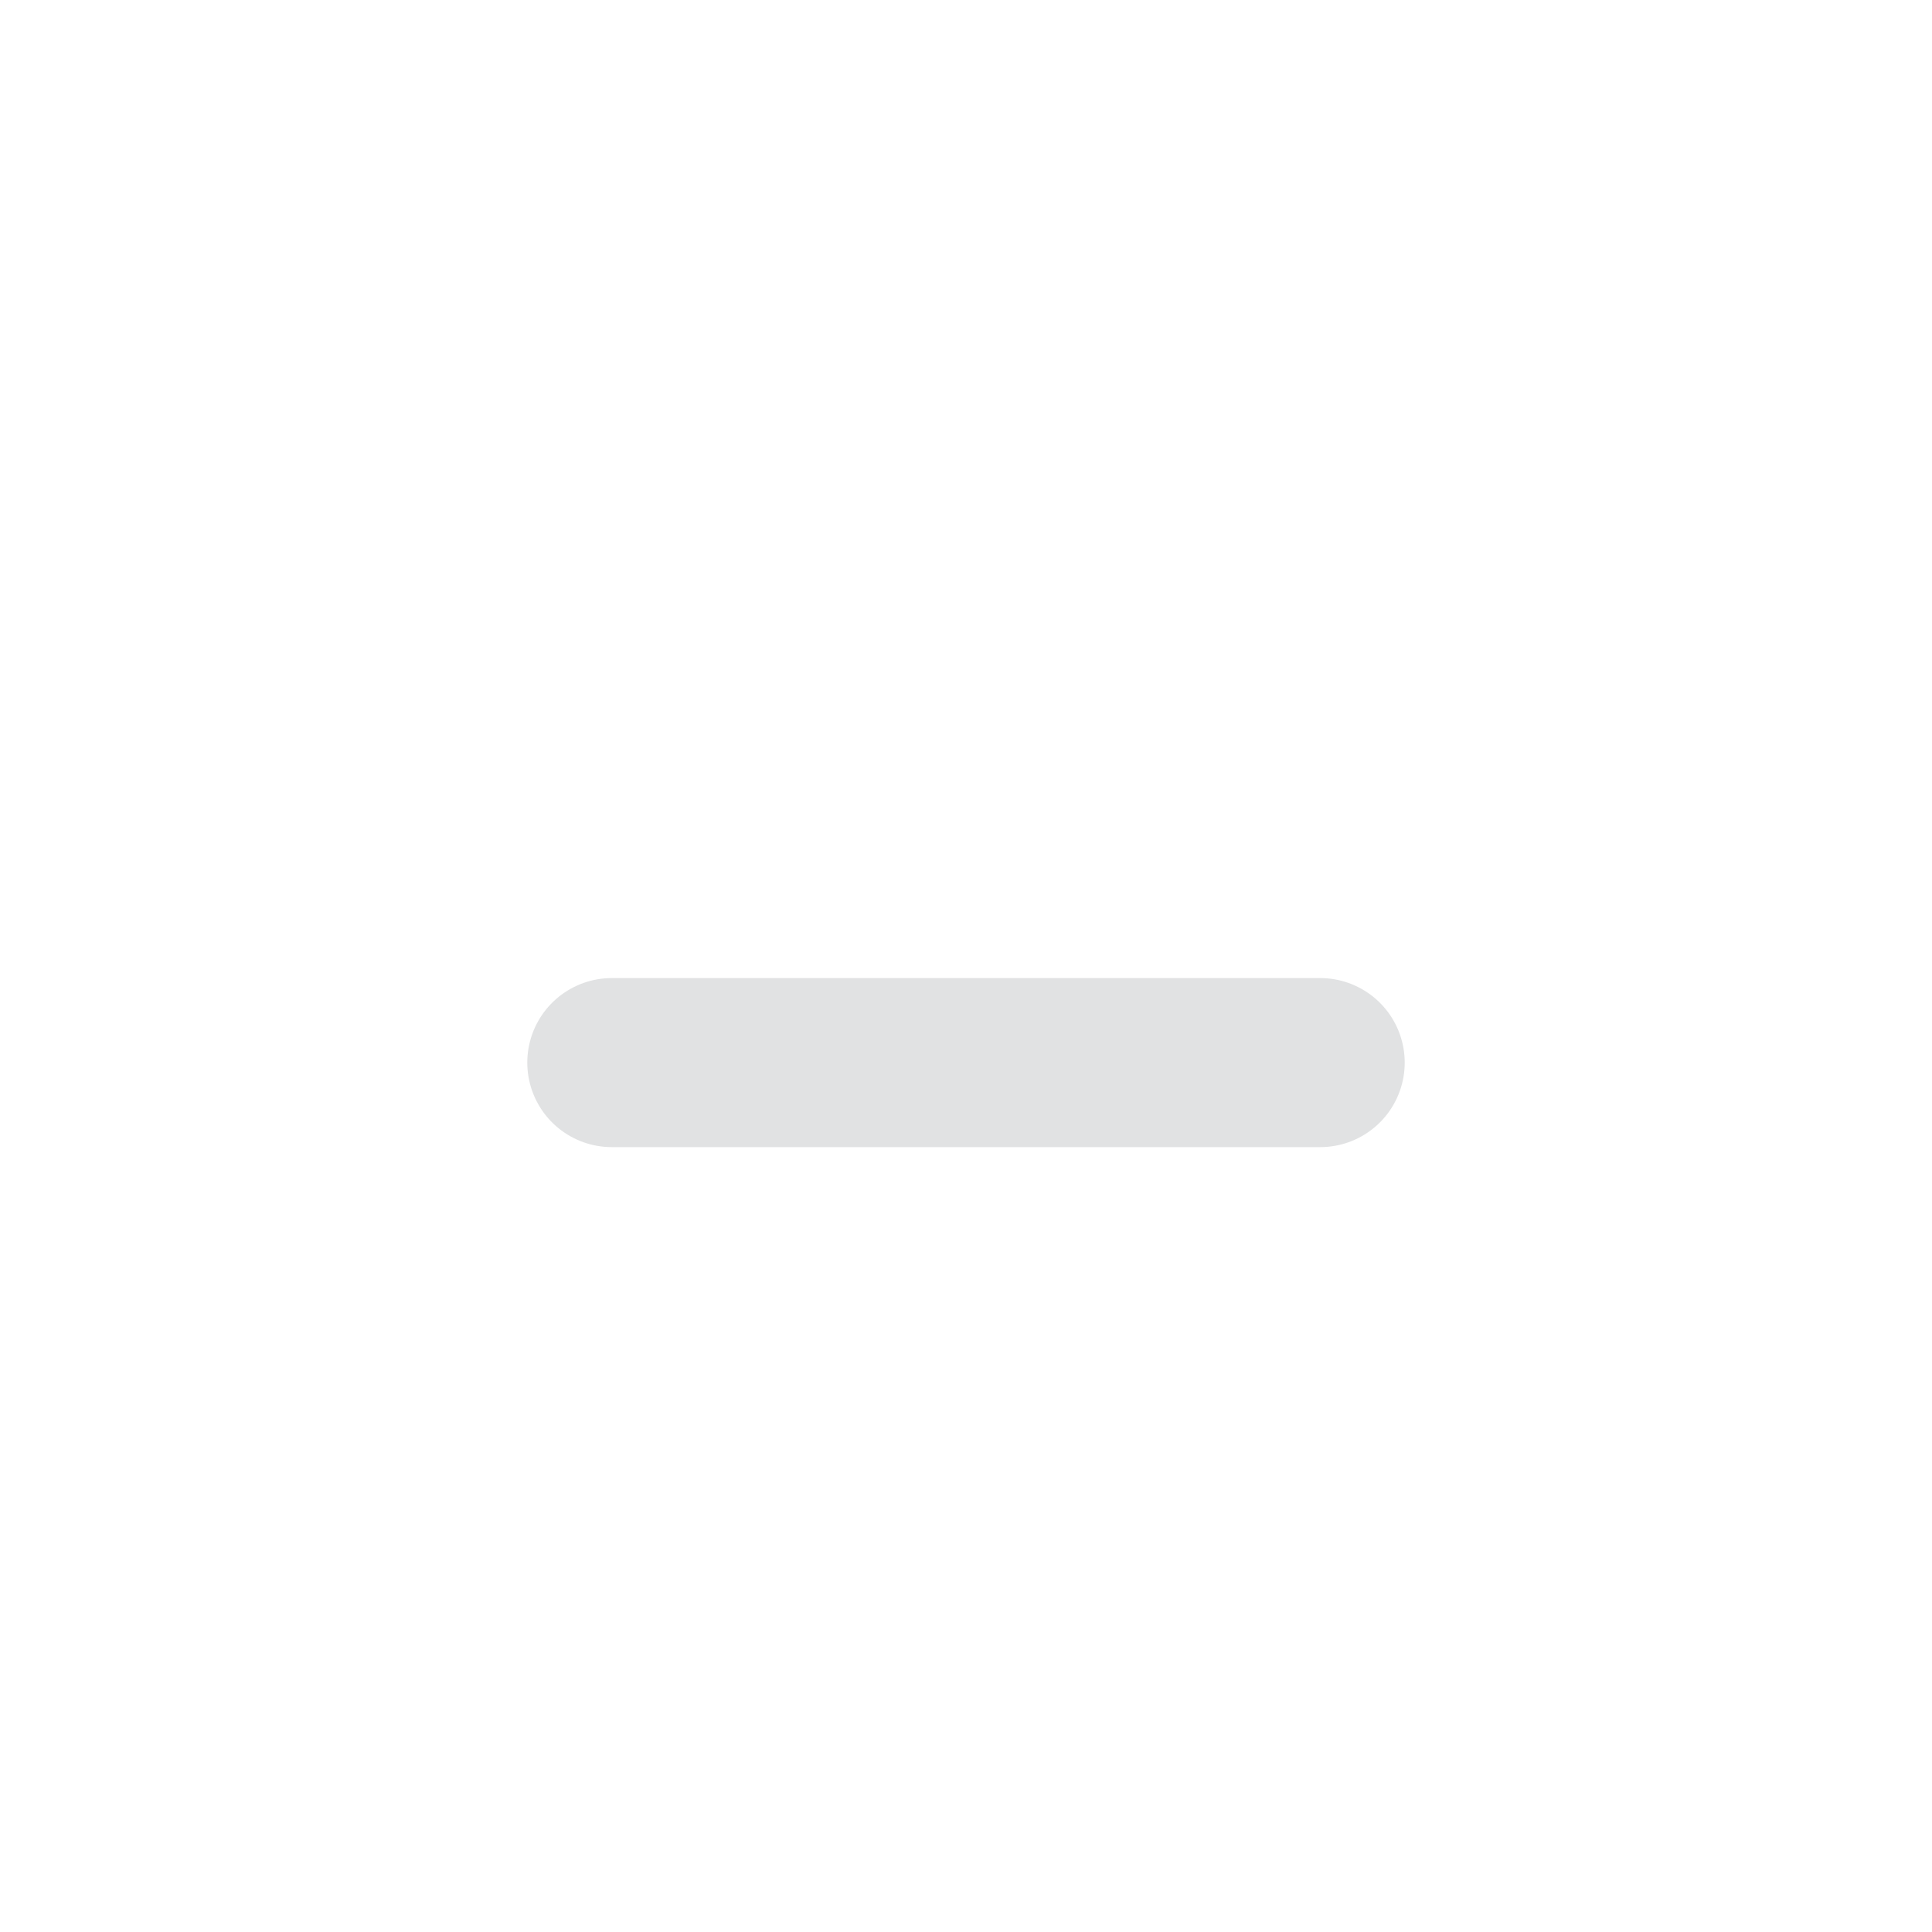
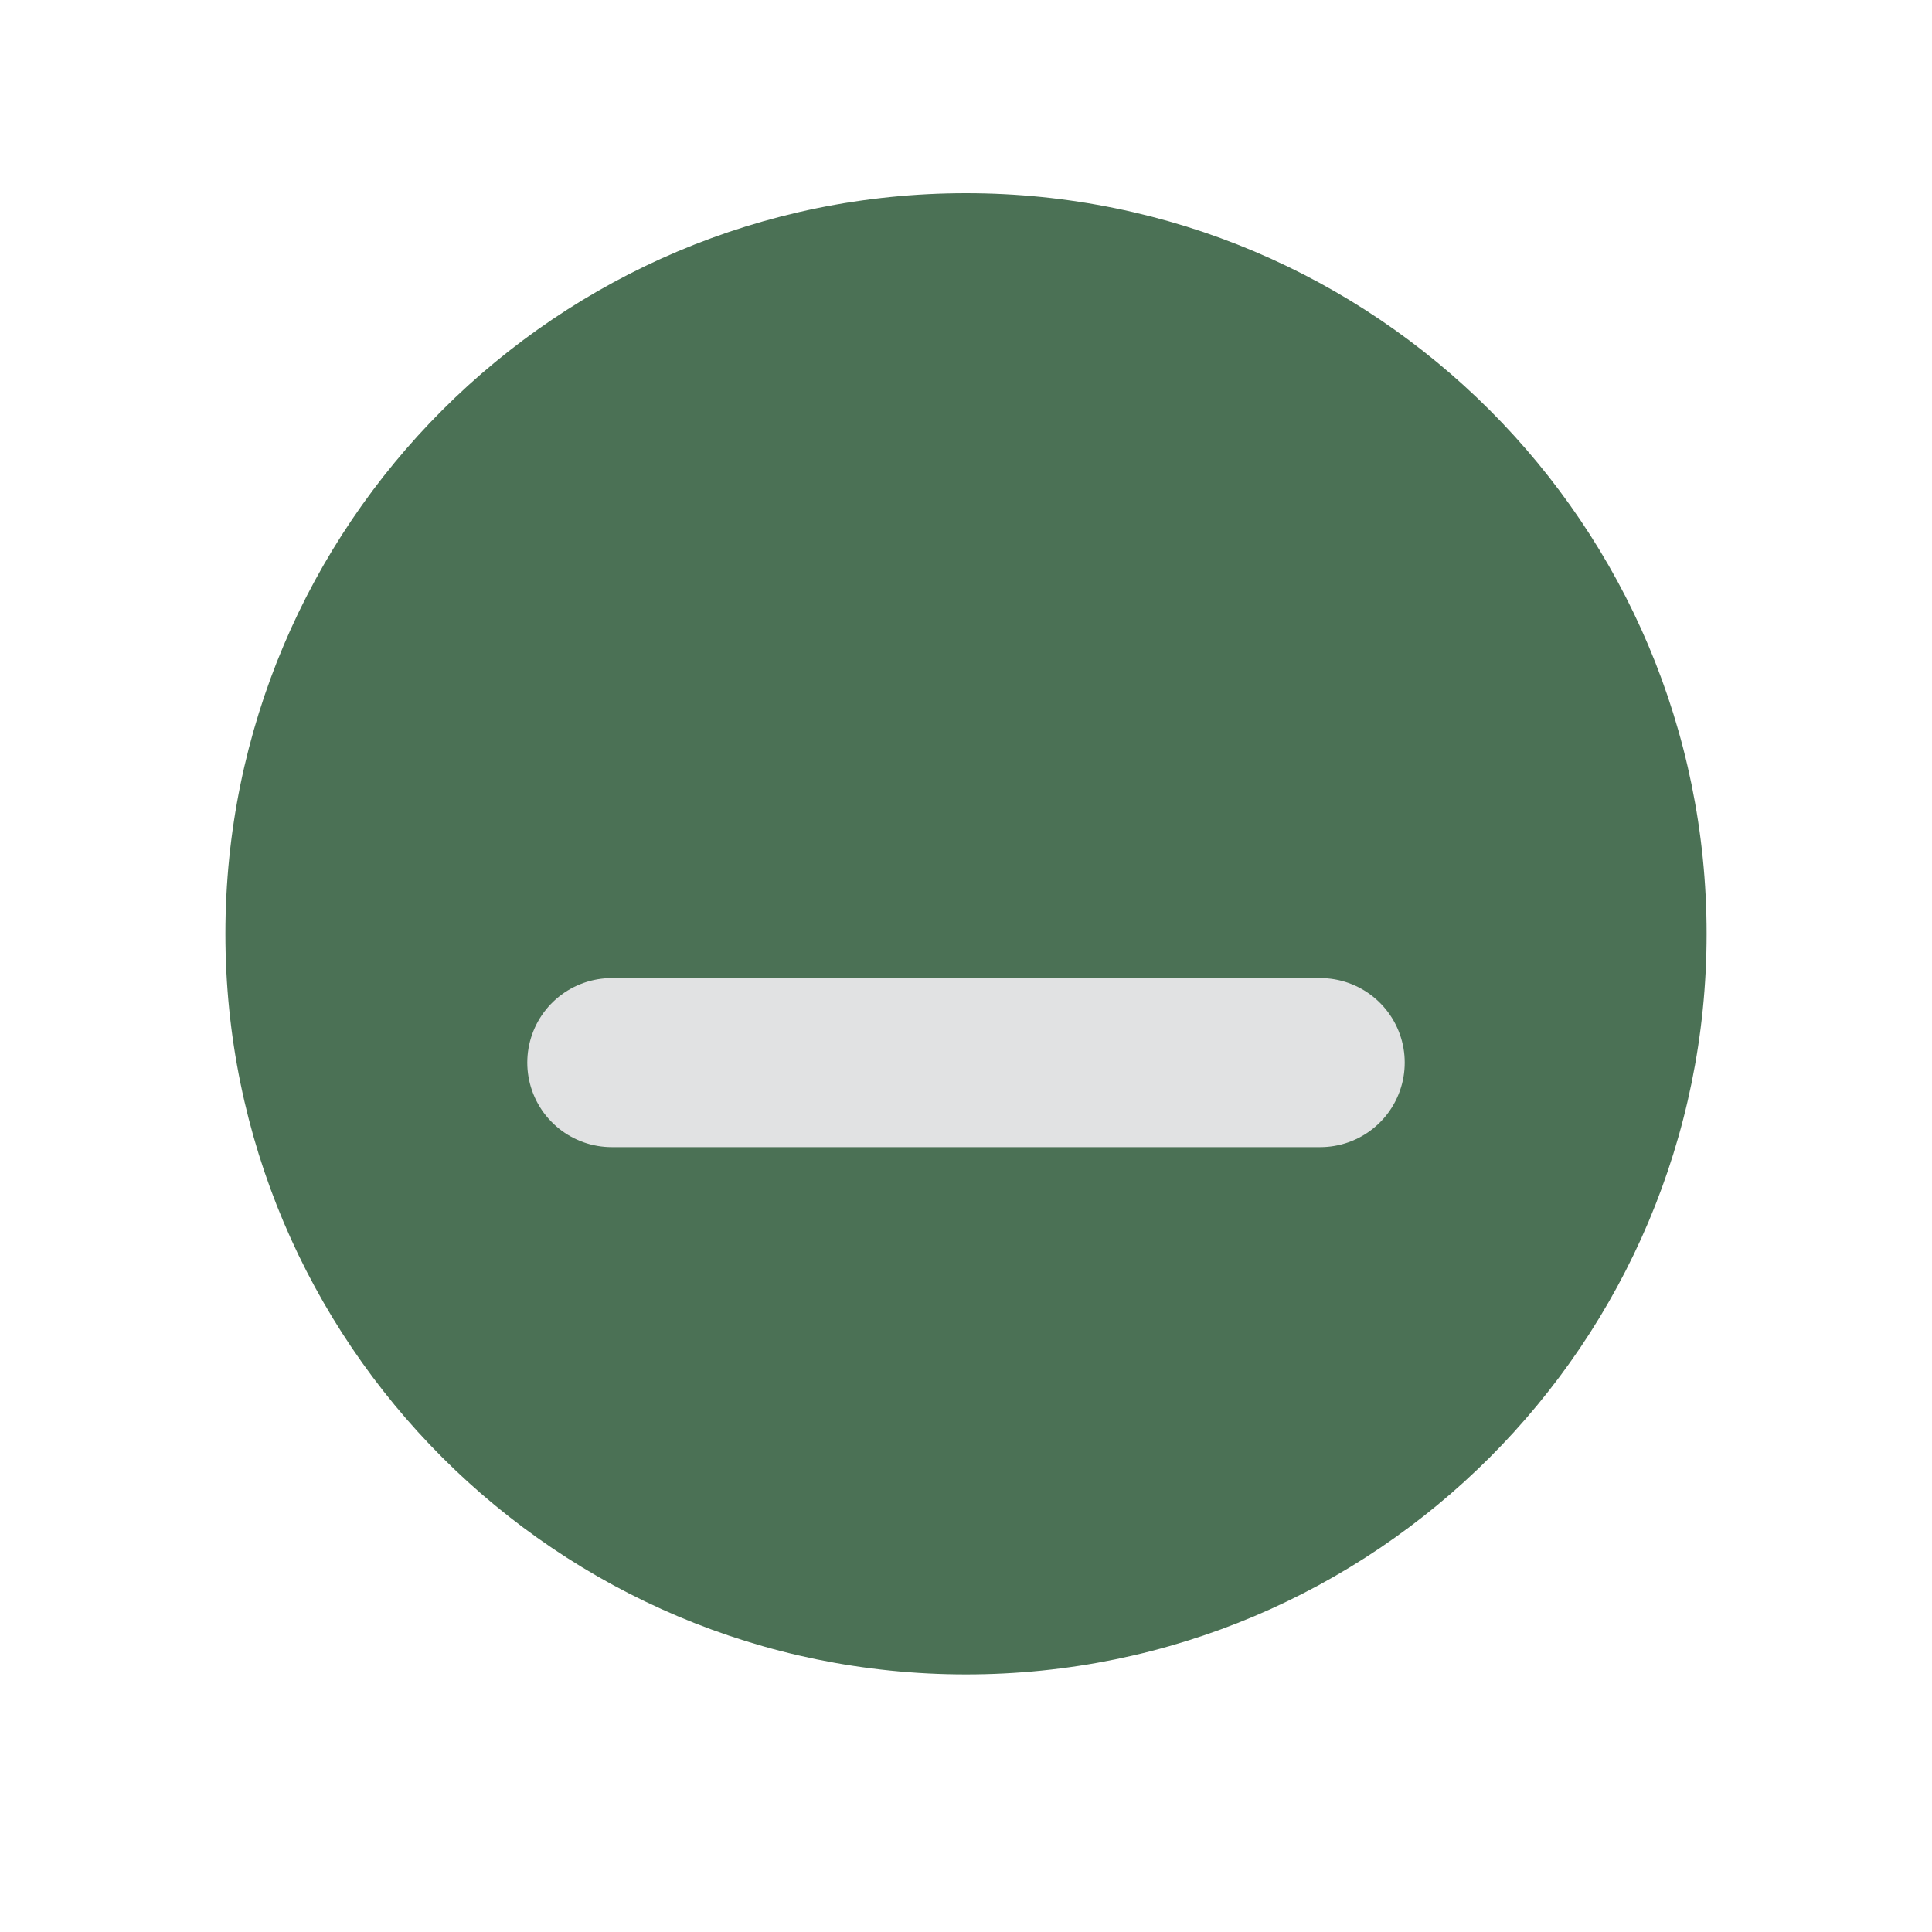
<svg xmlns="http://www.w3.org/2000/svg" width="48" height="48" viewBox="0 0 12 12">
+   <circle cx="6" cy="5.8" r="4.6" fill="#4b7155" />
  <g fill="none" stroke="#e1e2e3" stroke-width="1.05" stroke-linecap="round" stroke-linejoin="round">
    <path d="M3.8 6.6h4.4" />
  </g>
</svg>
